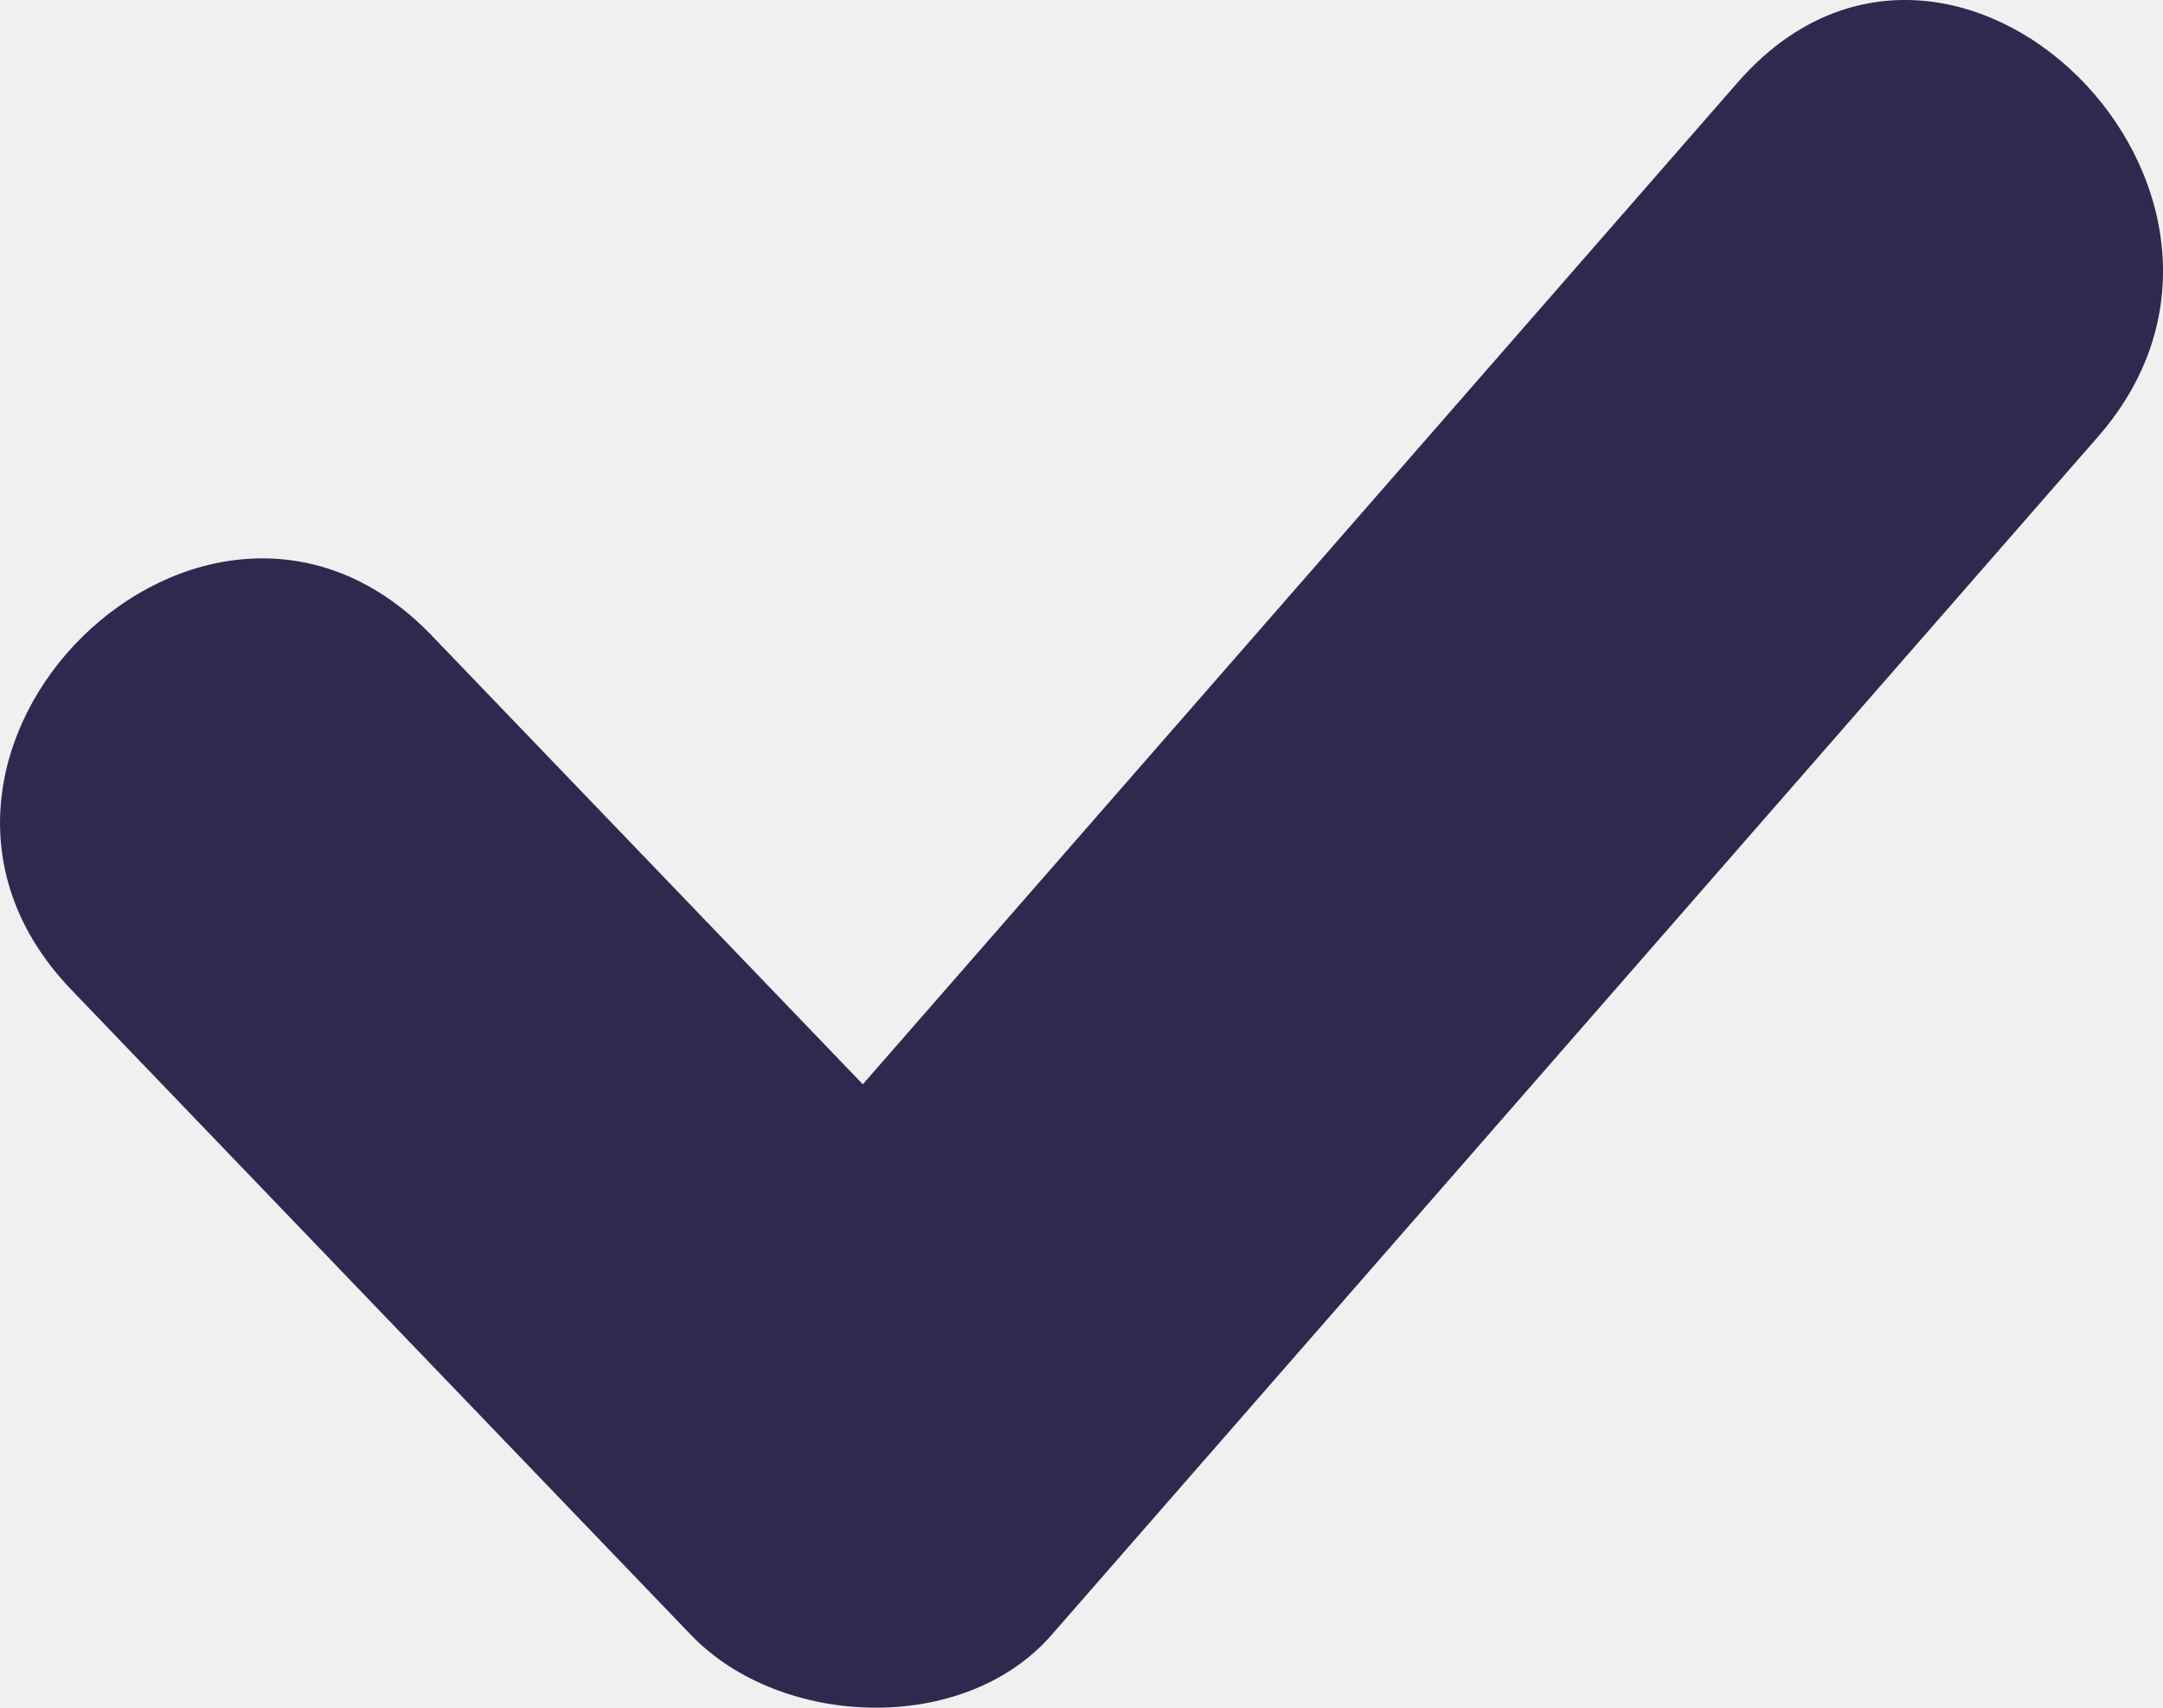
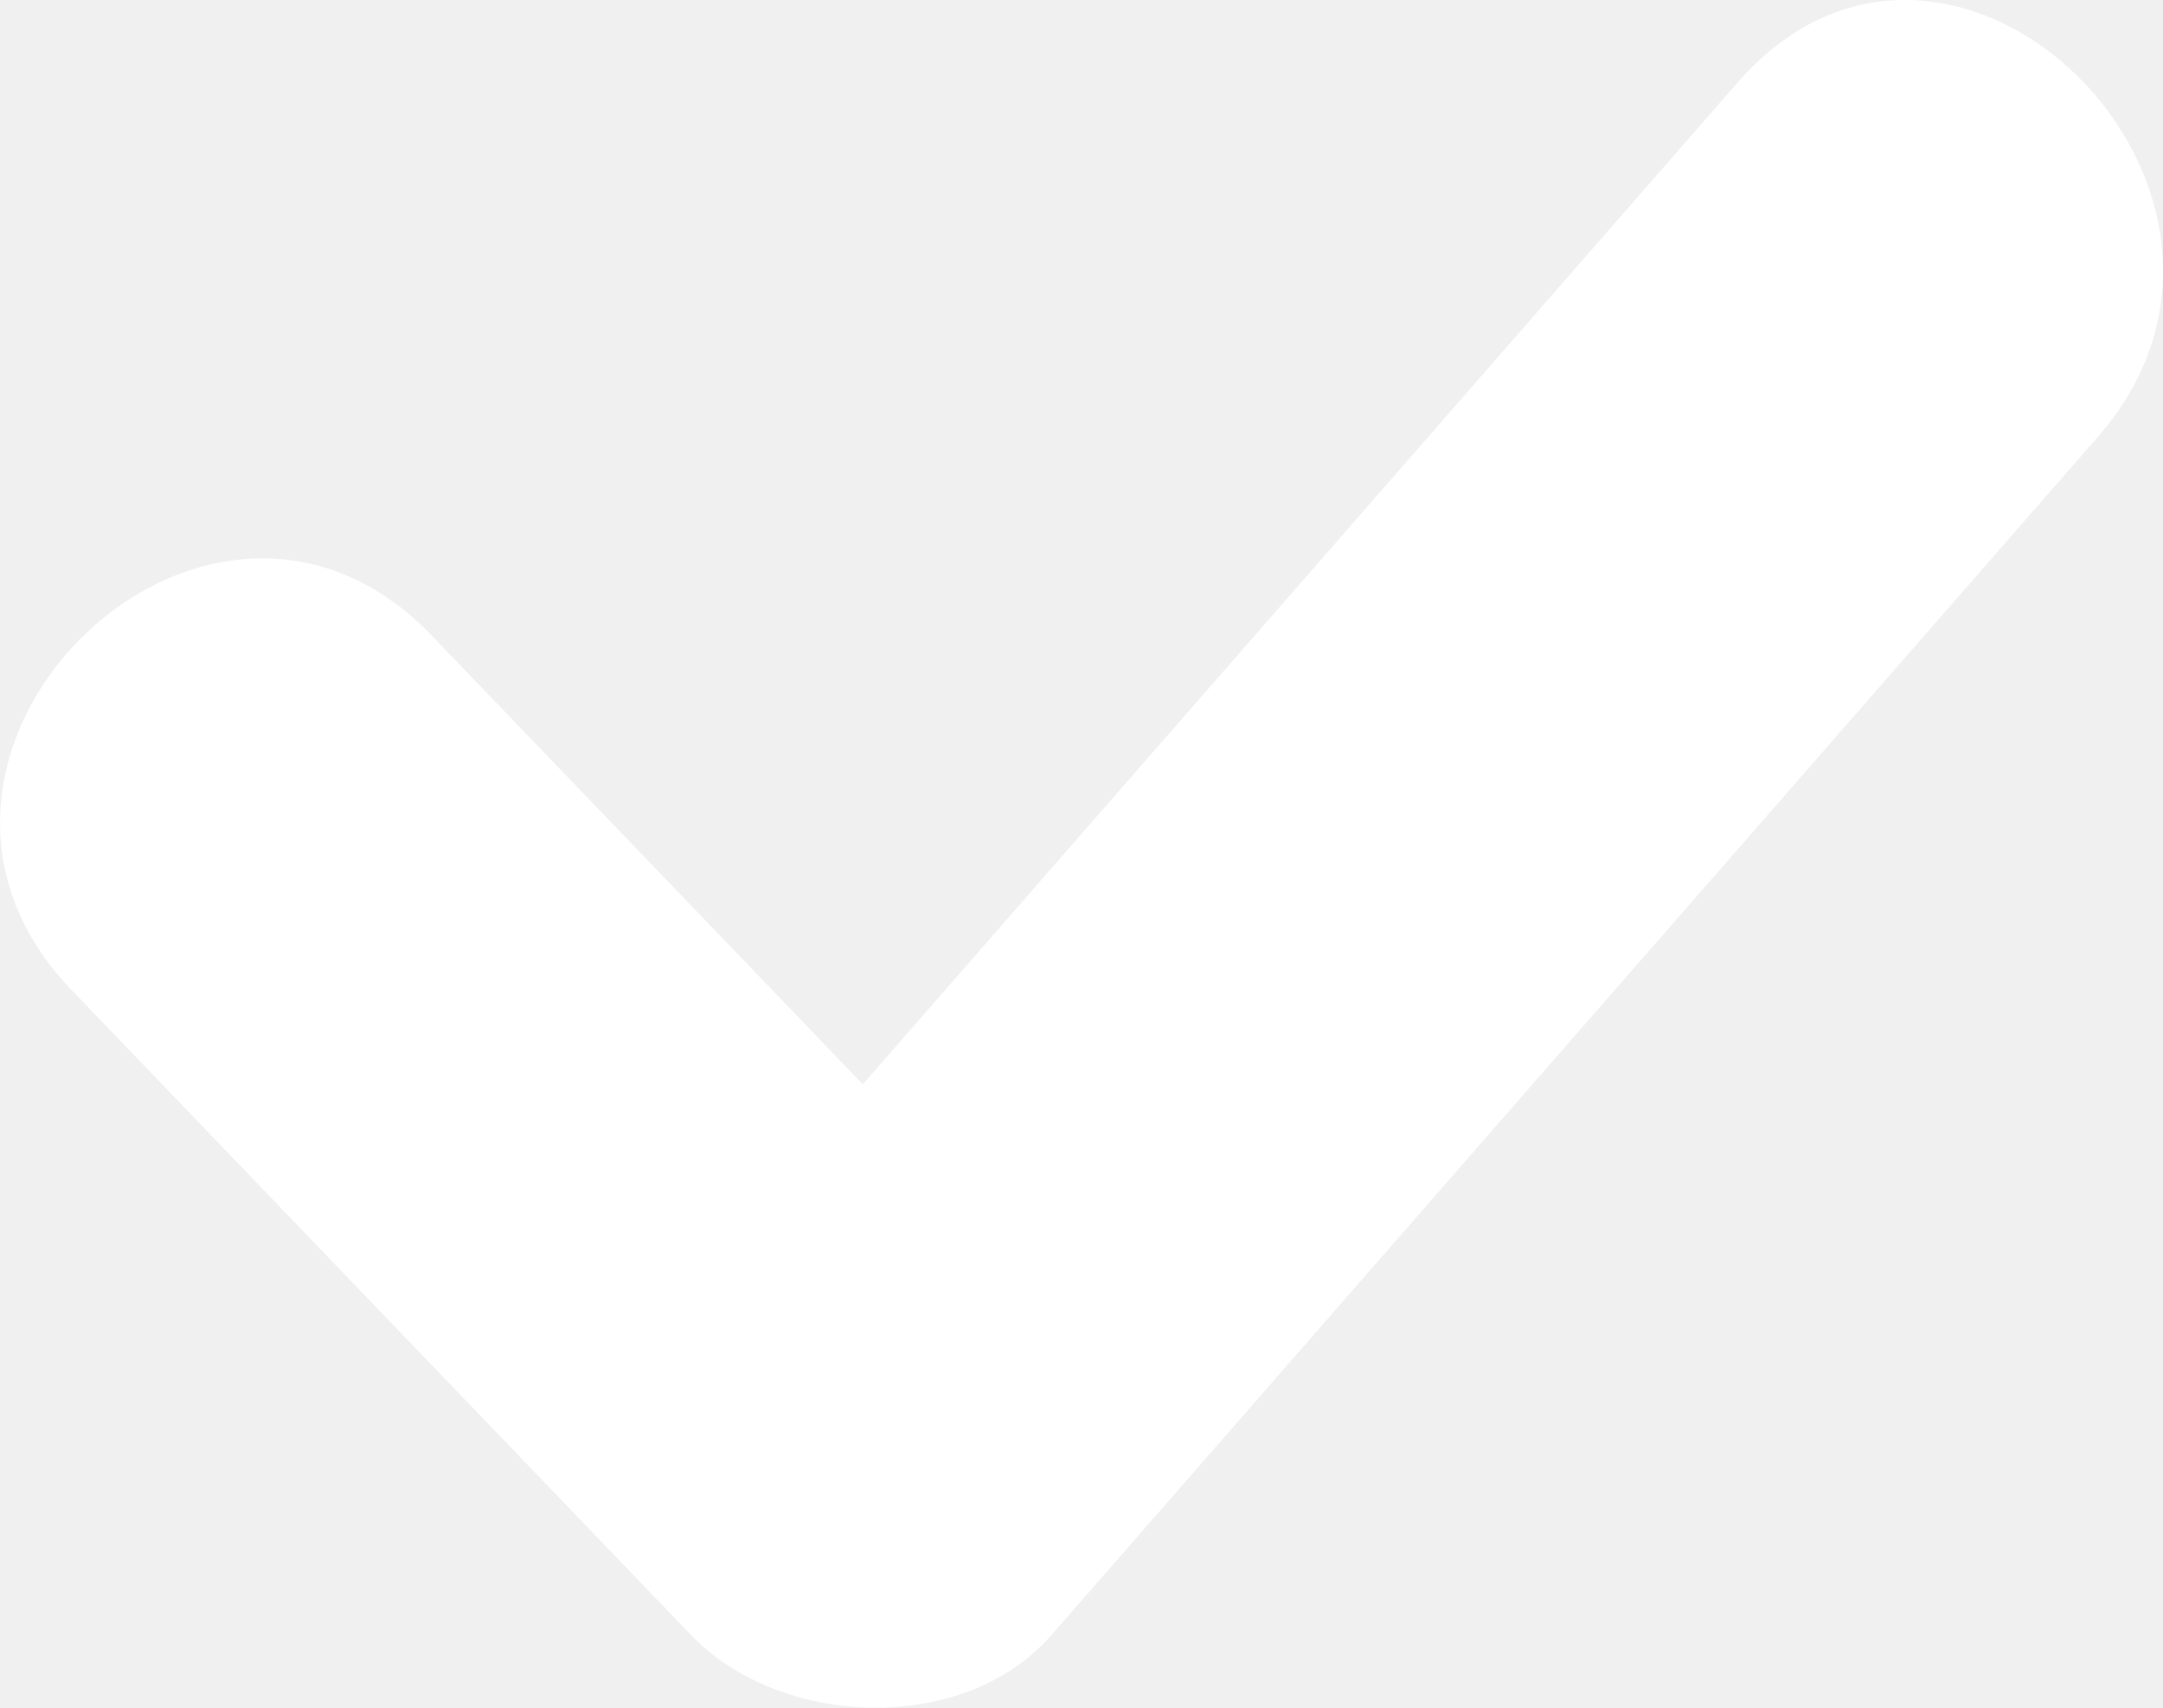
<svg xmlns="http://www.w3.org/2000/svg" width="19" height="15" viewBox="0 0 19 15">
-   <path fill="#2E294E" fill-rule="evenodd" d="M730.071,2120.362 C730.856,2121.178 732.463,2121.246 733.236,2120.362 C736.3,2116.853 739.365,2113.345 742.429,2109.836 C744.297,2107.698 741.144,2104.572 739.264,2106.724 C736.703,2109.658 734.141,2112.591 731.579,2115.524 C730.316,2114.21 729.054,2112.896 727.792,2111.582 C725.81,2109.519 722.649,2112.635 724.627,2114.694 C726.441,2116.584 728.256,2118.472 730.071,2120.362" transform="translate(-724 -2106)" />
+   <path fill="#FFF" fill-rule="evenodd" d="M730.071,2120.362 C730.856,2121.178 732.463,2121.246 733.236,2120.362 C736.3,2116.853 739.365,2113.345 742.429,2109.836 C744.297,2107.698 741.144,2104.572 739.264,2106.724 C736.703,2109.658 734.141,2112.591 731.579,2115.524 C730.316,2114.21 729.054,2112.896 727.792,2111.582 C725.81,2109.519 722.649,2112.635 724.627,2114.694 C726.441,2116.584 728.256,2118.472 730.071,2120.362" transform="translate(-724 -2106)" />
</svg>
